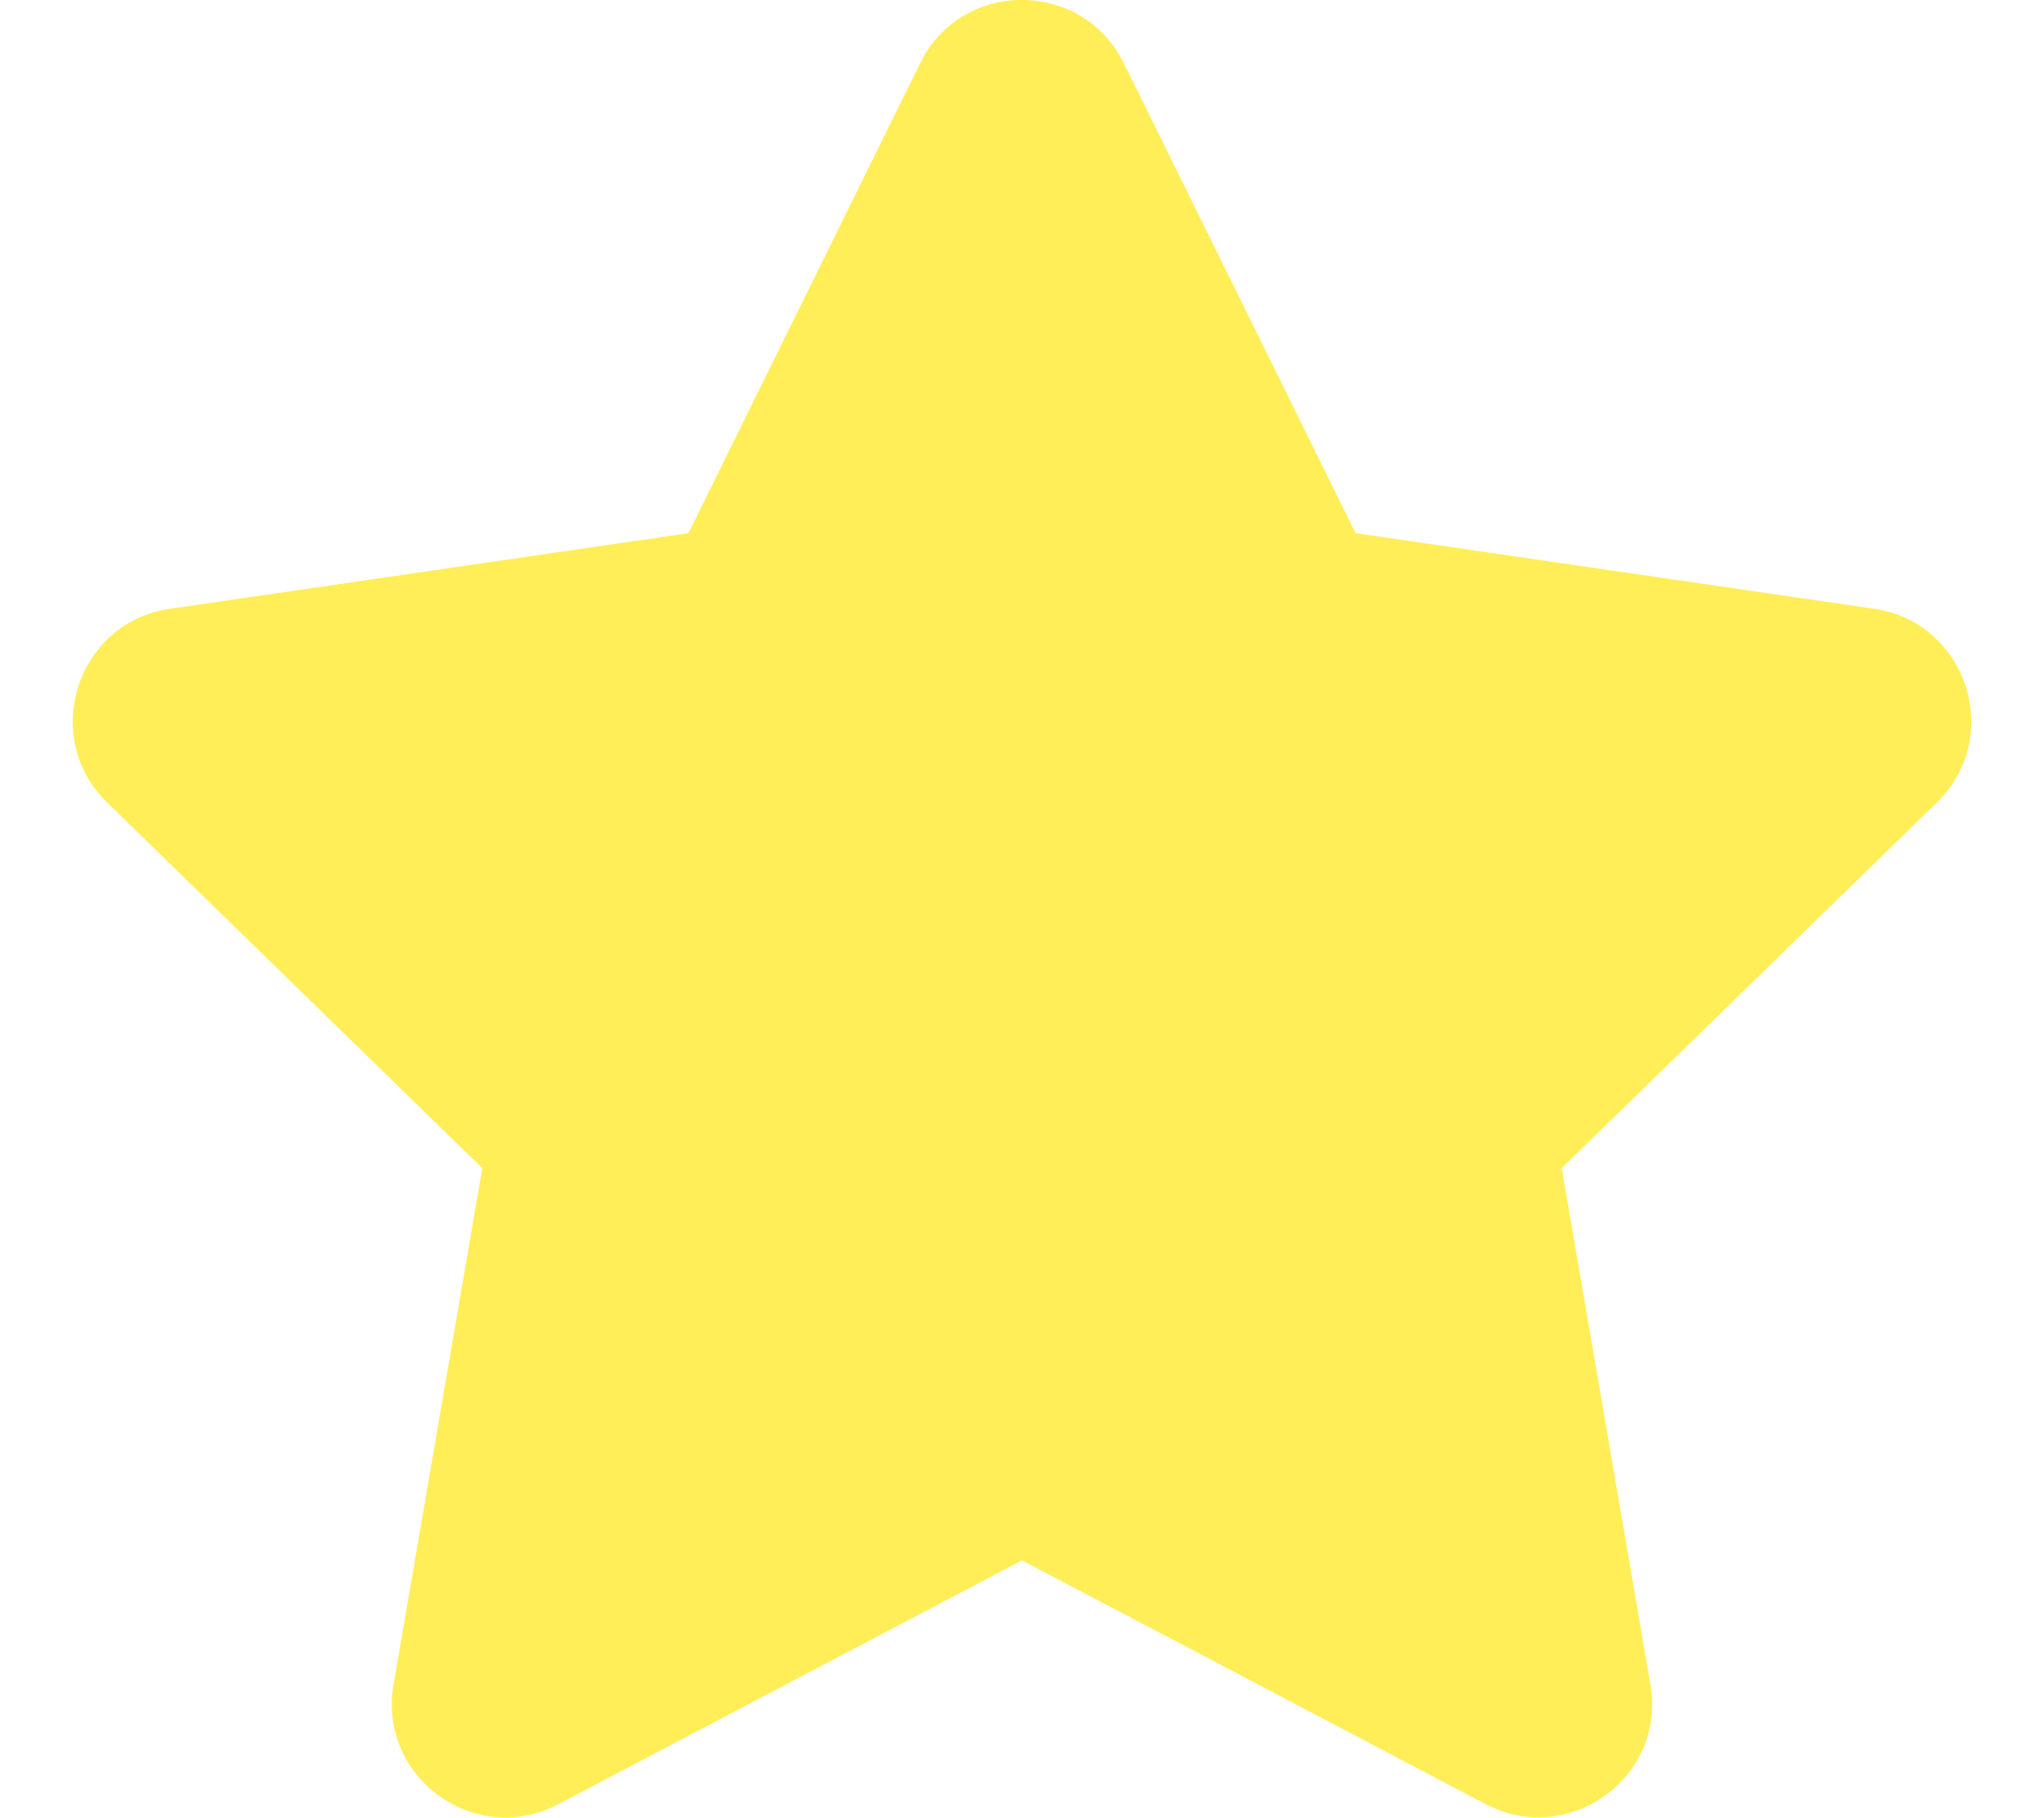
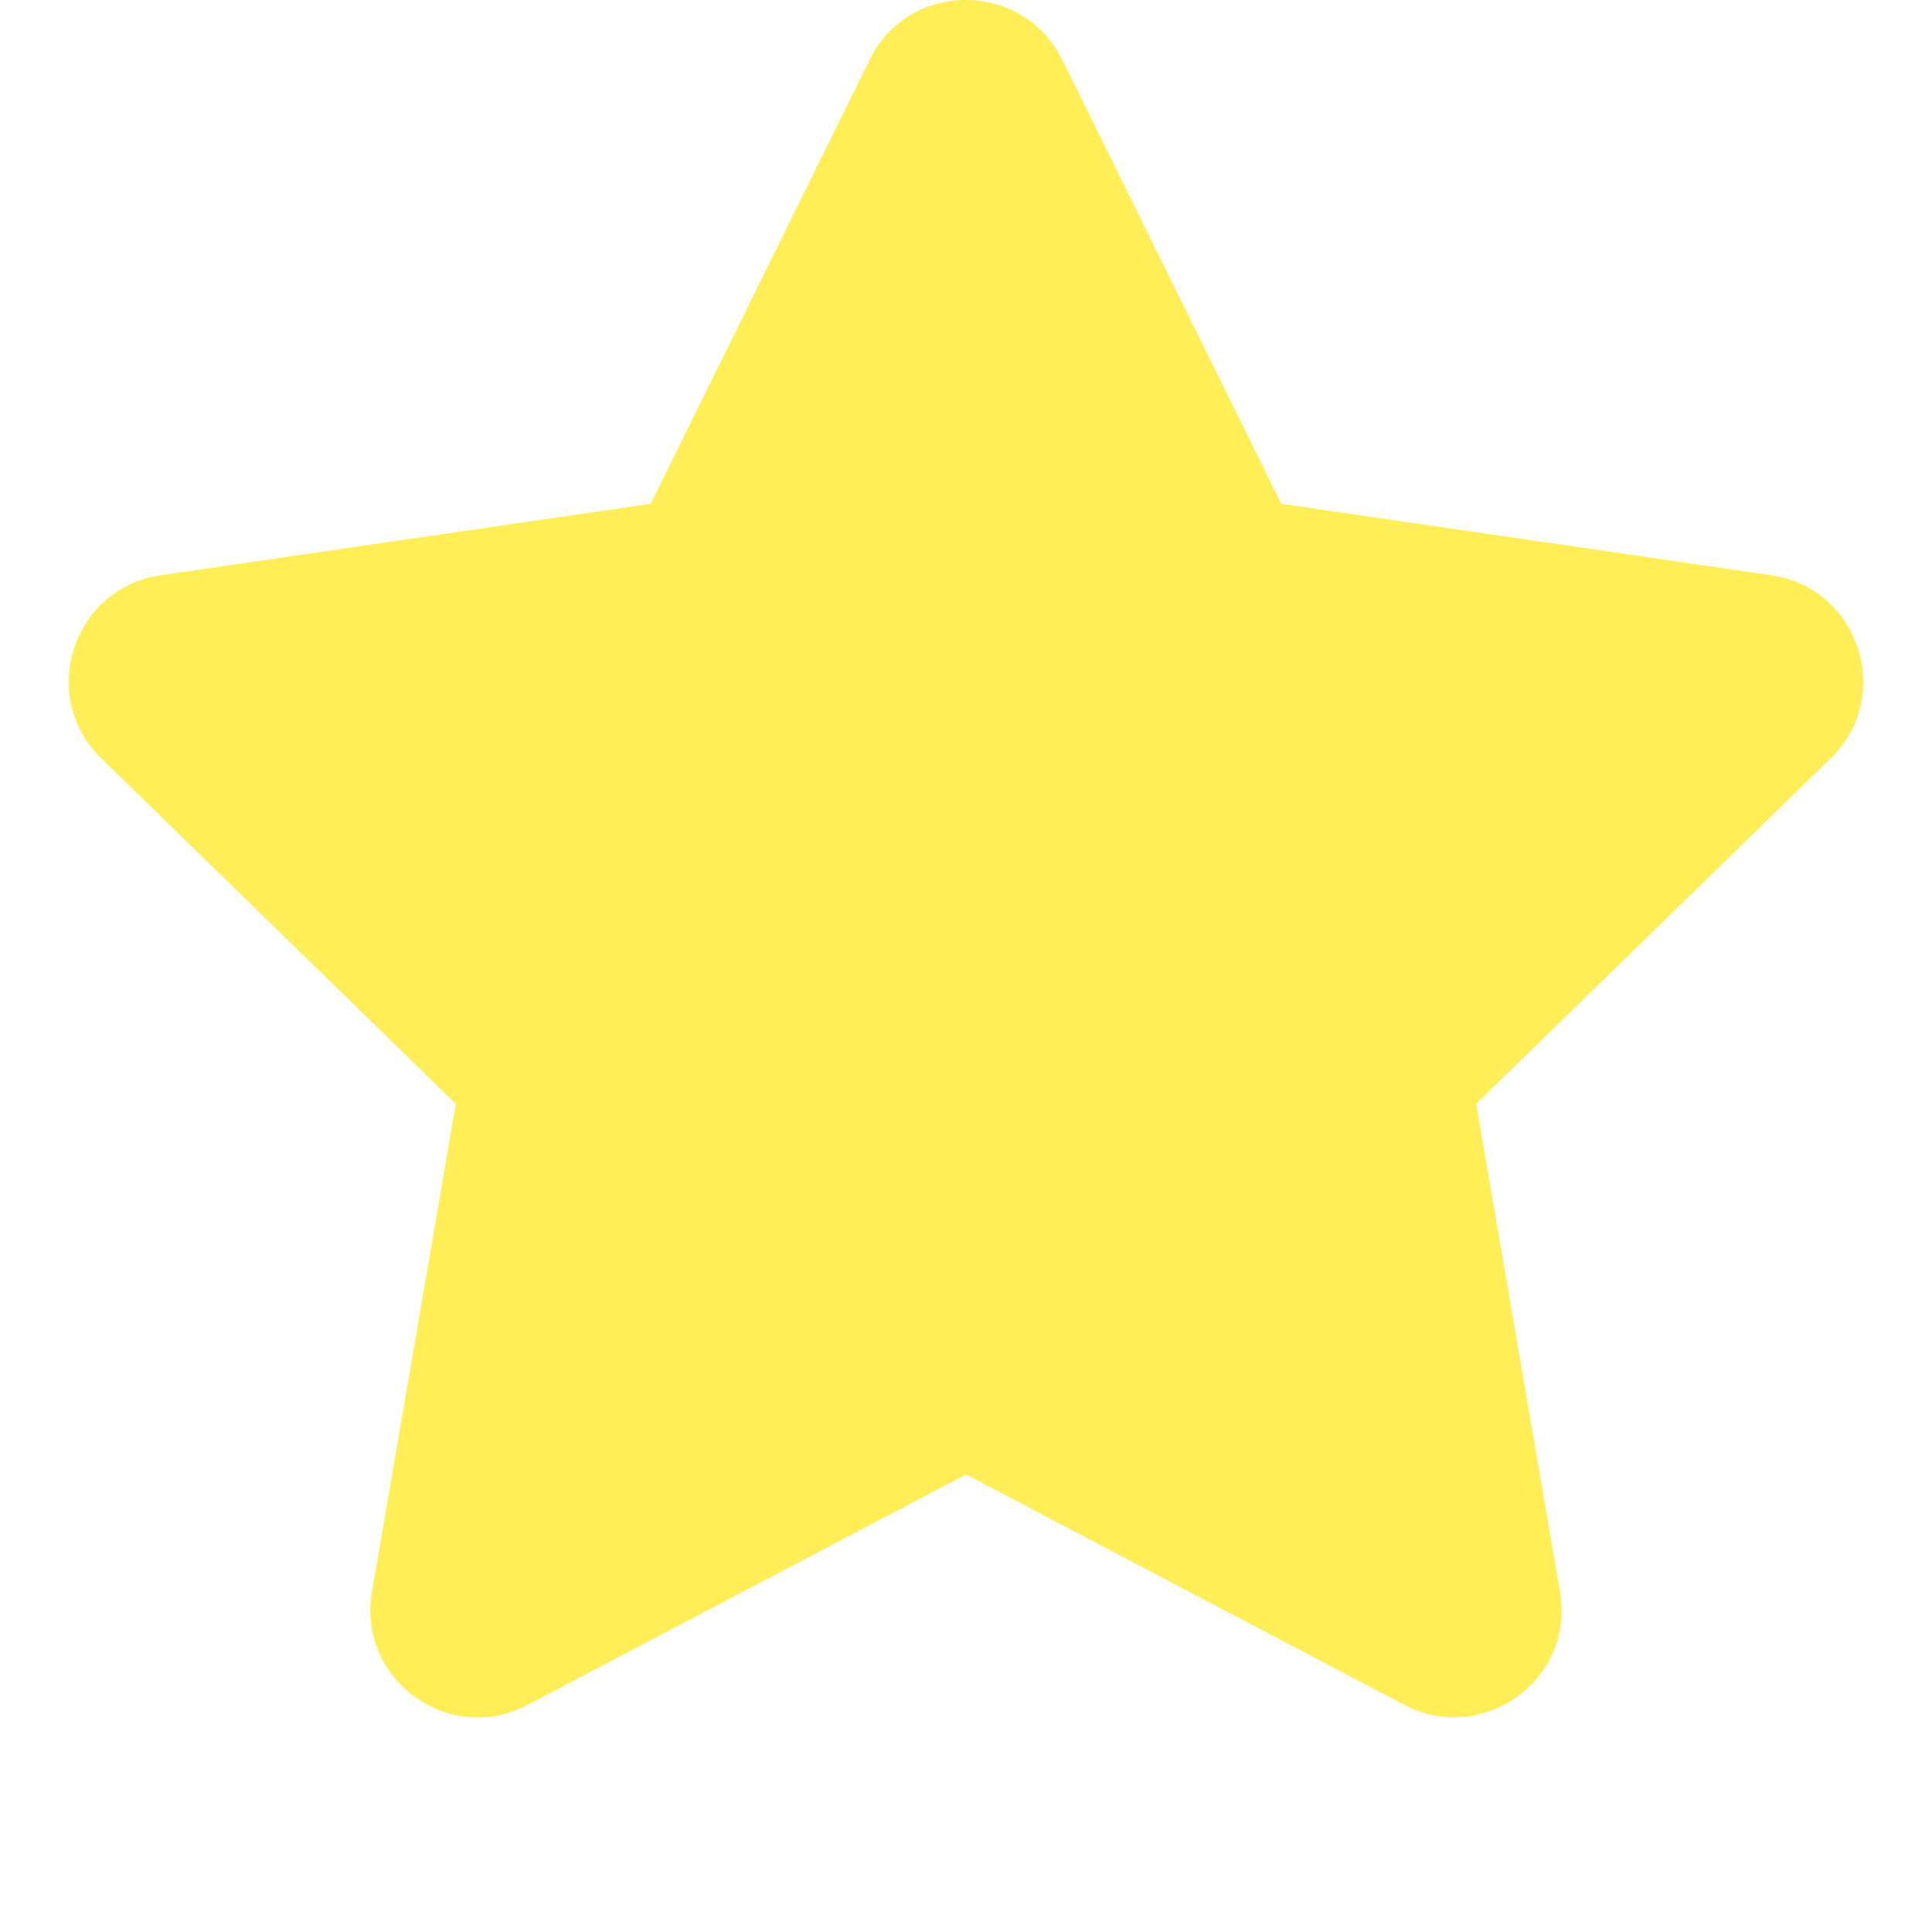
- <svg xmlns="http://www.w3.org/2000/svg" aria-hidden="true" focusable="false" data-prefix="fas" data-icon="star" class="svg-inline--fa fa-star fa-w-18" role="img" viewBox="0 0 576 512">
+ <svg xmlns="http://www.w3.org/2000/svg" aria-hidden="true" focusable="false" data-prefix="fas" data-icon="star" class="svg-inline--fa fa-star fa-w-18" role="img" viewBox="0 0 576 576">
  <path fill="#ffee58" d="M259.3 17.8L194 150.2 47.9 171.5c-26.2 3.8-36.7 36.1-17.7 54.6l105.7 103-25 145.5c-4.5 26.3 23.2 46 46.4 33.7L288 439.6l130.7 68.7c23.2 12.2 50.9-7.4 46.4-33.7l-25-145.5 105.7-103c19-18.5 8.5-50.8-17.7-54.6L382 150.2 316.7 17.8c-11.7-23.6-45.6-23.9-57.4 0z" />
</svg>
